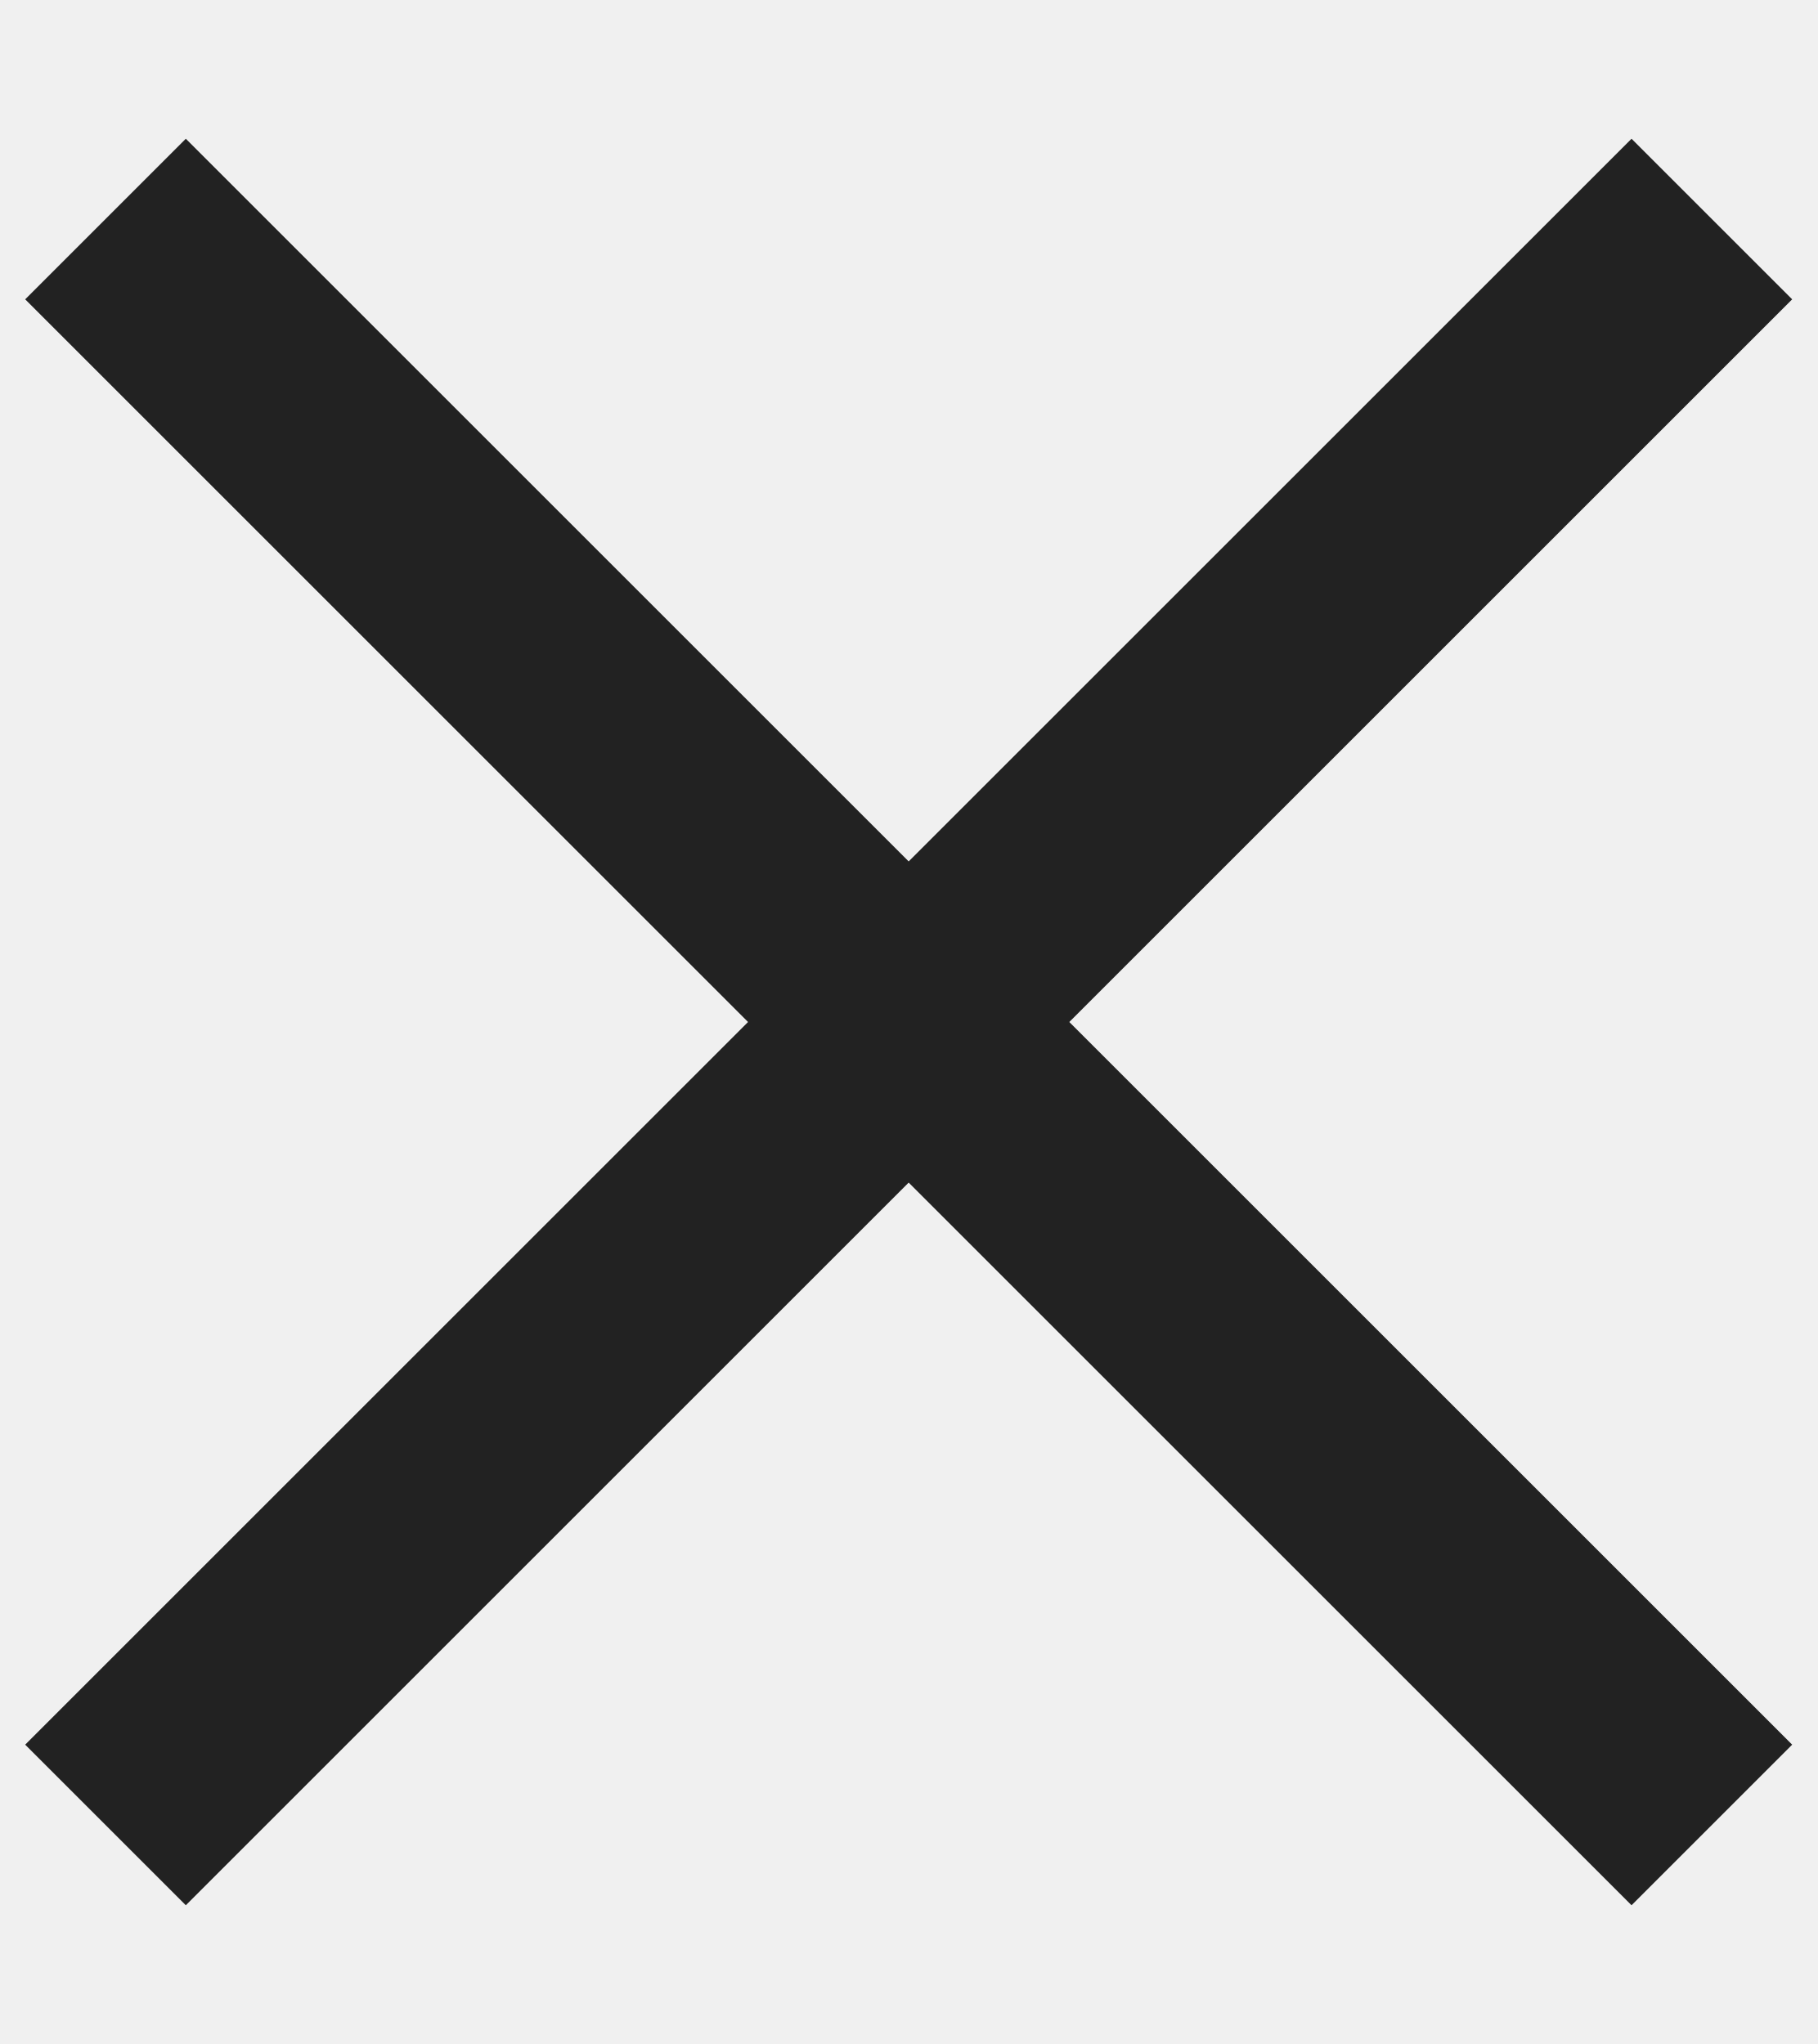
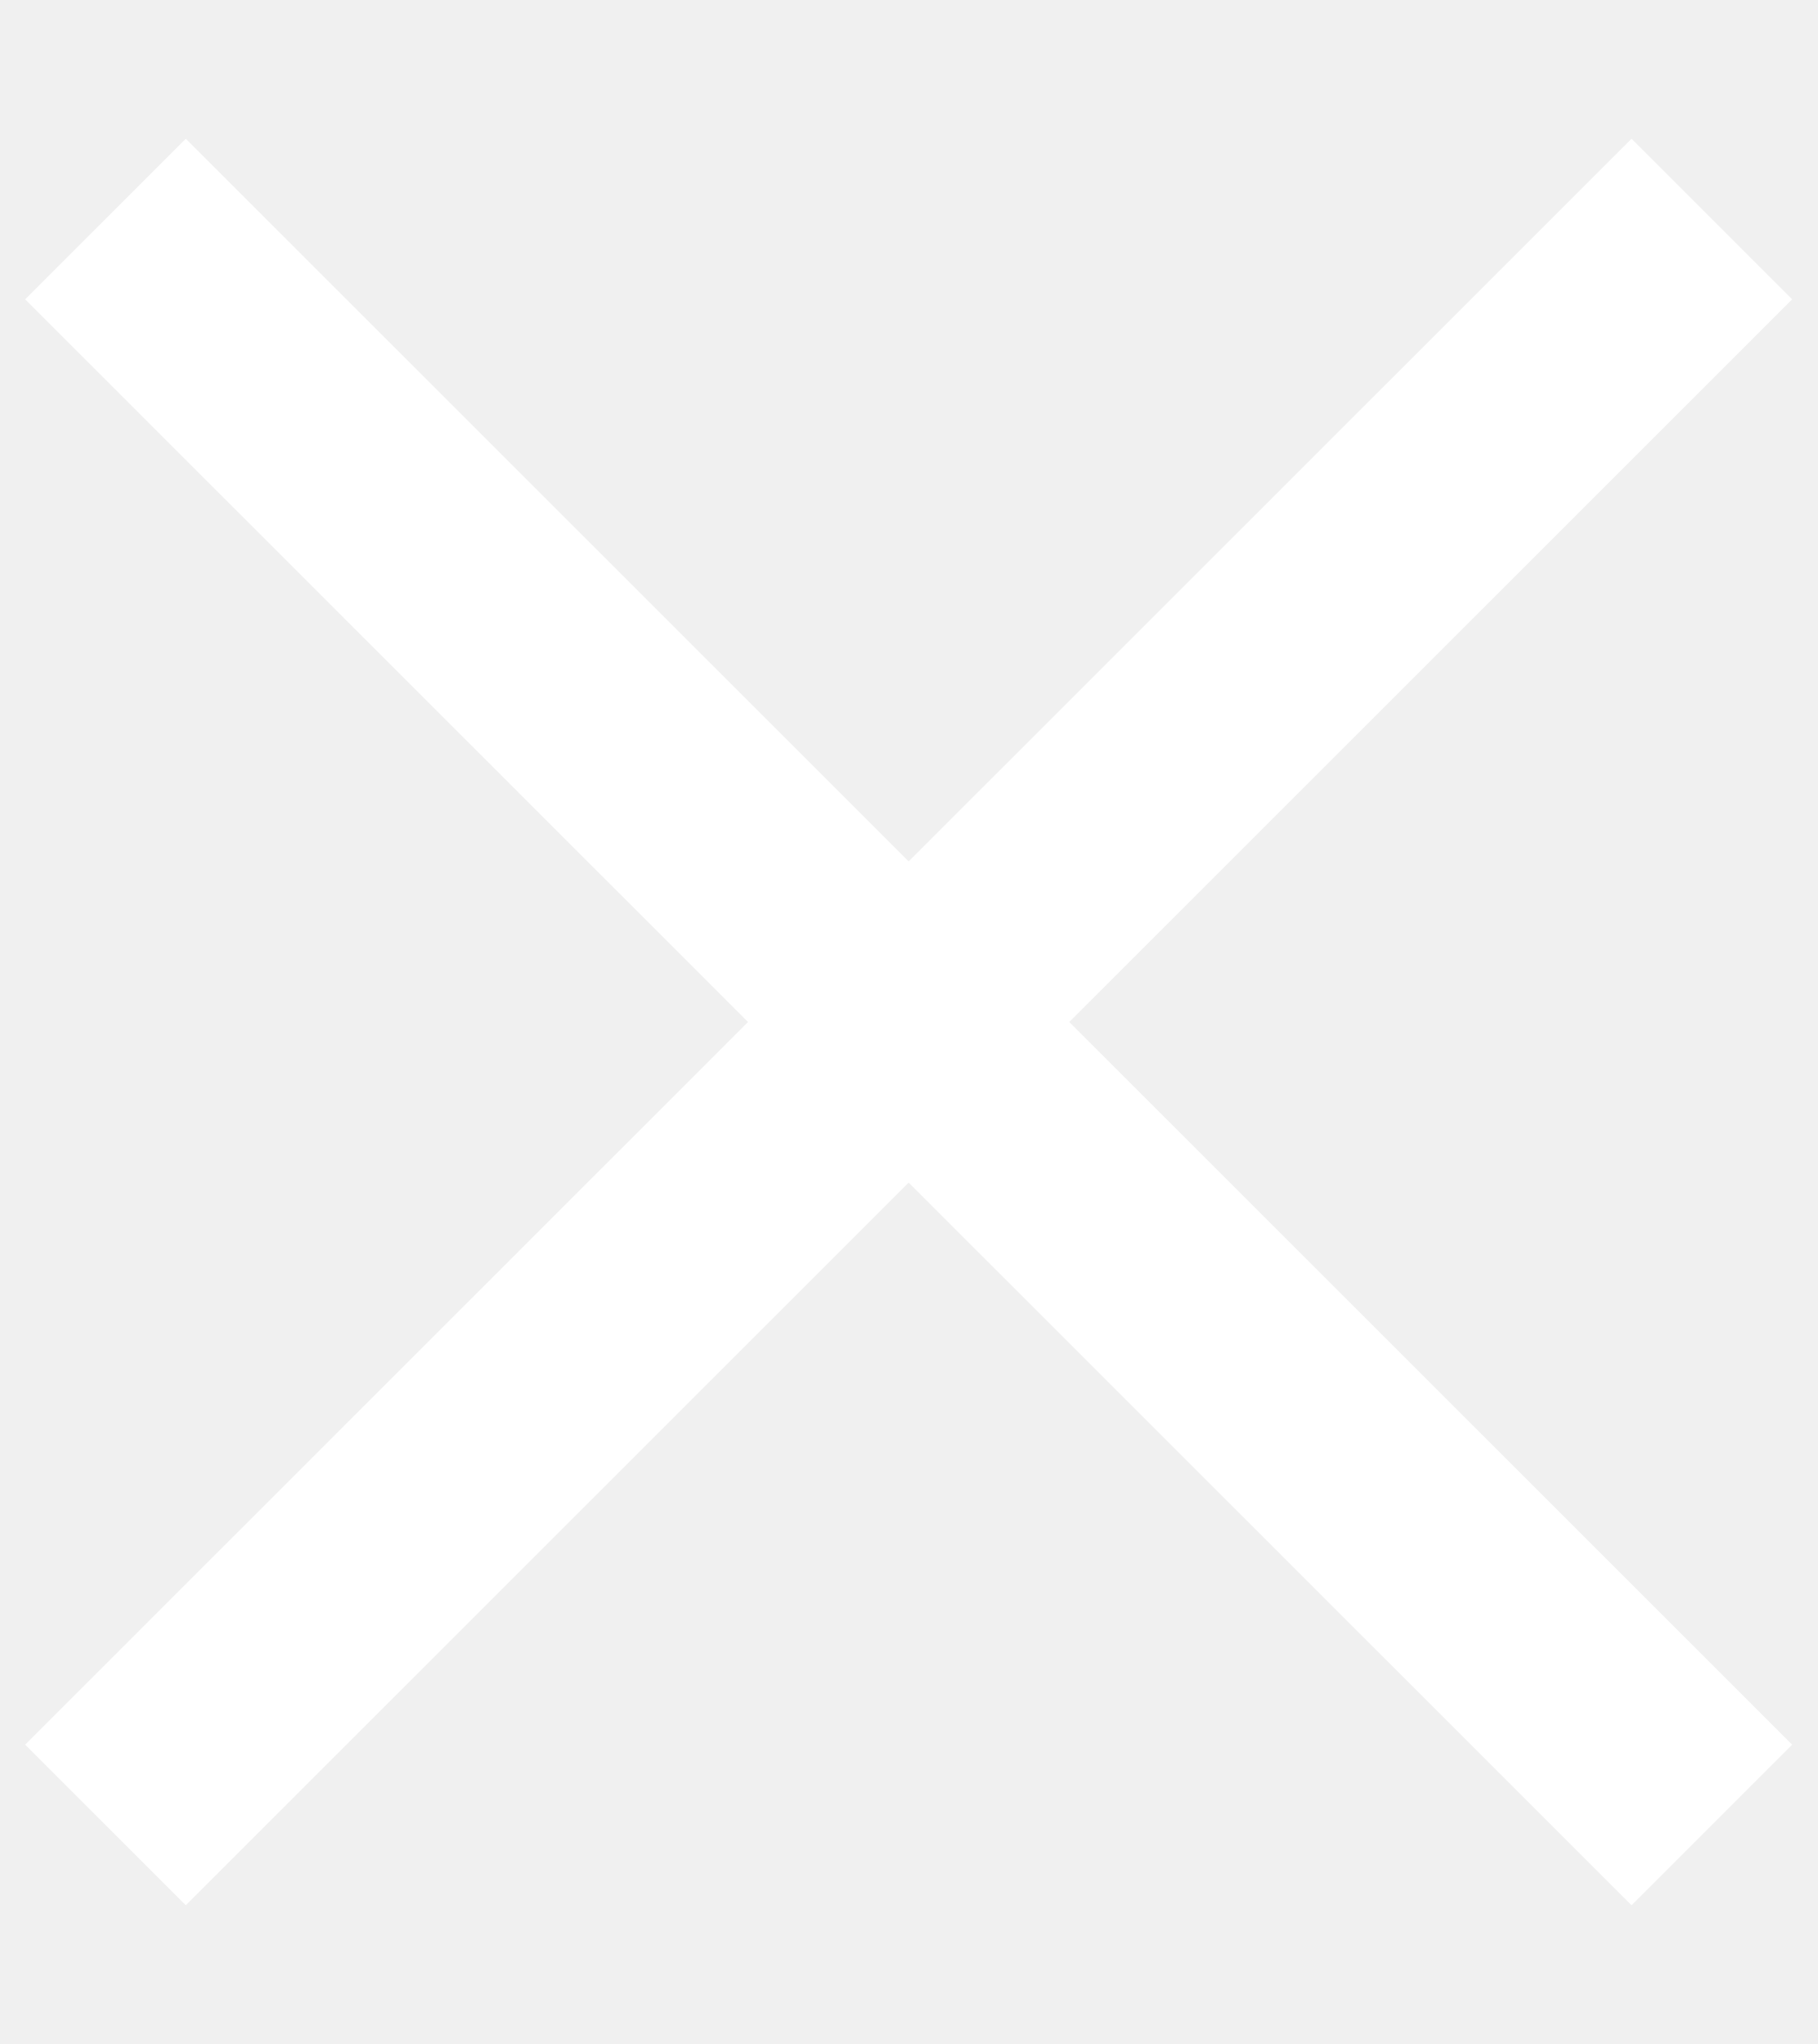
- <svg xmlns="http://www.w3.org/2000/svg" width="8px" height="9px" viewBox="0 0 8 9" version="1.1">
+ <svg xmlns="http://www.w3.org/2000/svg" width="16px" height="18px" viewBox="0 0 8 9" version="1.1">
  <defs />
-   <g id="Page-1" stroke="none" stroke-width="1" fill="none" fill-rule="evenodd">
-     <g id="Rectangle-77-+-Rectangle-77-Copy-+-Rectangle-77-Copy-2-Copy-Copy" fill="#222222">
+   <g id="Page-1" stroke="none" stroke-width="none" fill="#FFFFFF" fill-rule="evenodd">
+     <g id="Rectangle-77-+-Rectangle-77-Copy-+-Rectangle-77-Copy-2-Copy-Copy" fill="#FFFFFF">
      <rect id="Rectangle-77-Copy" transform="translate(4, 4.5) rotate(-45) translate(-4, -4.5) " x="-1" y="4" width="10" height="1" />
      <rect id="Rectangle-77-Copy-3" transform="translate(4, 4.5) rotate(-315) translate(-4, -4.5) " x="-1" y="4" width="10" height="1" />
    </g>
  </g>
</svg>
